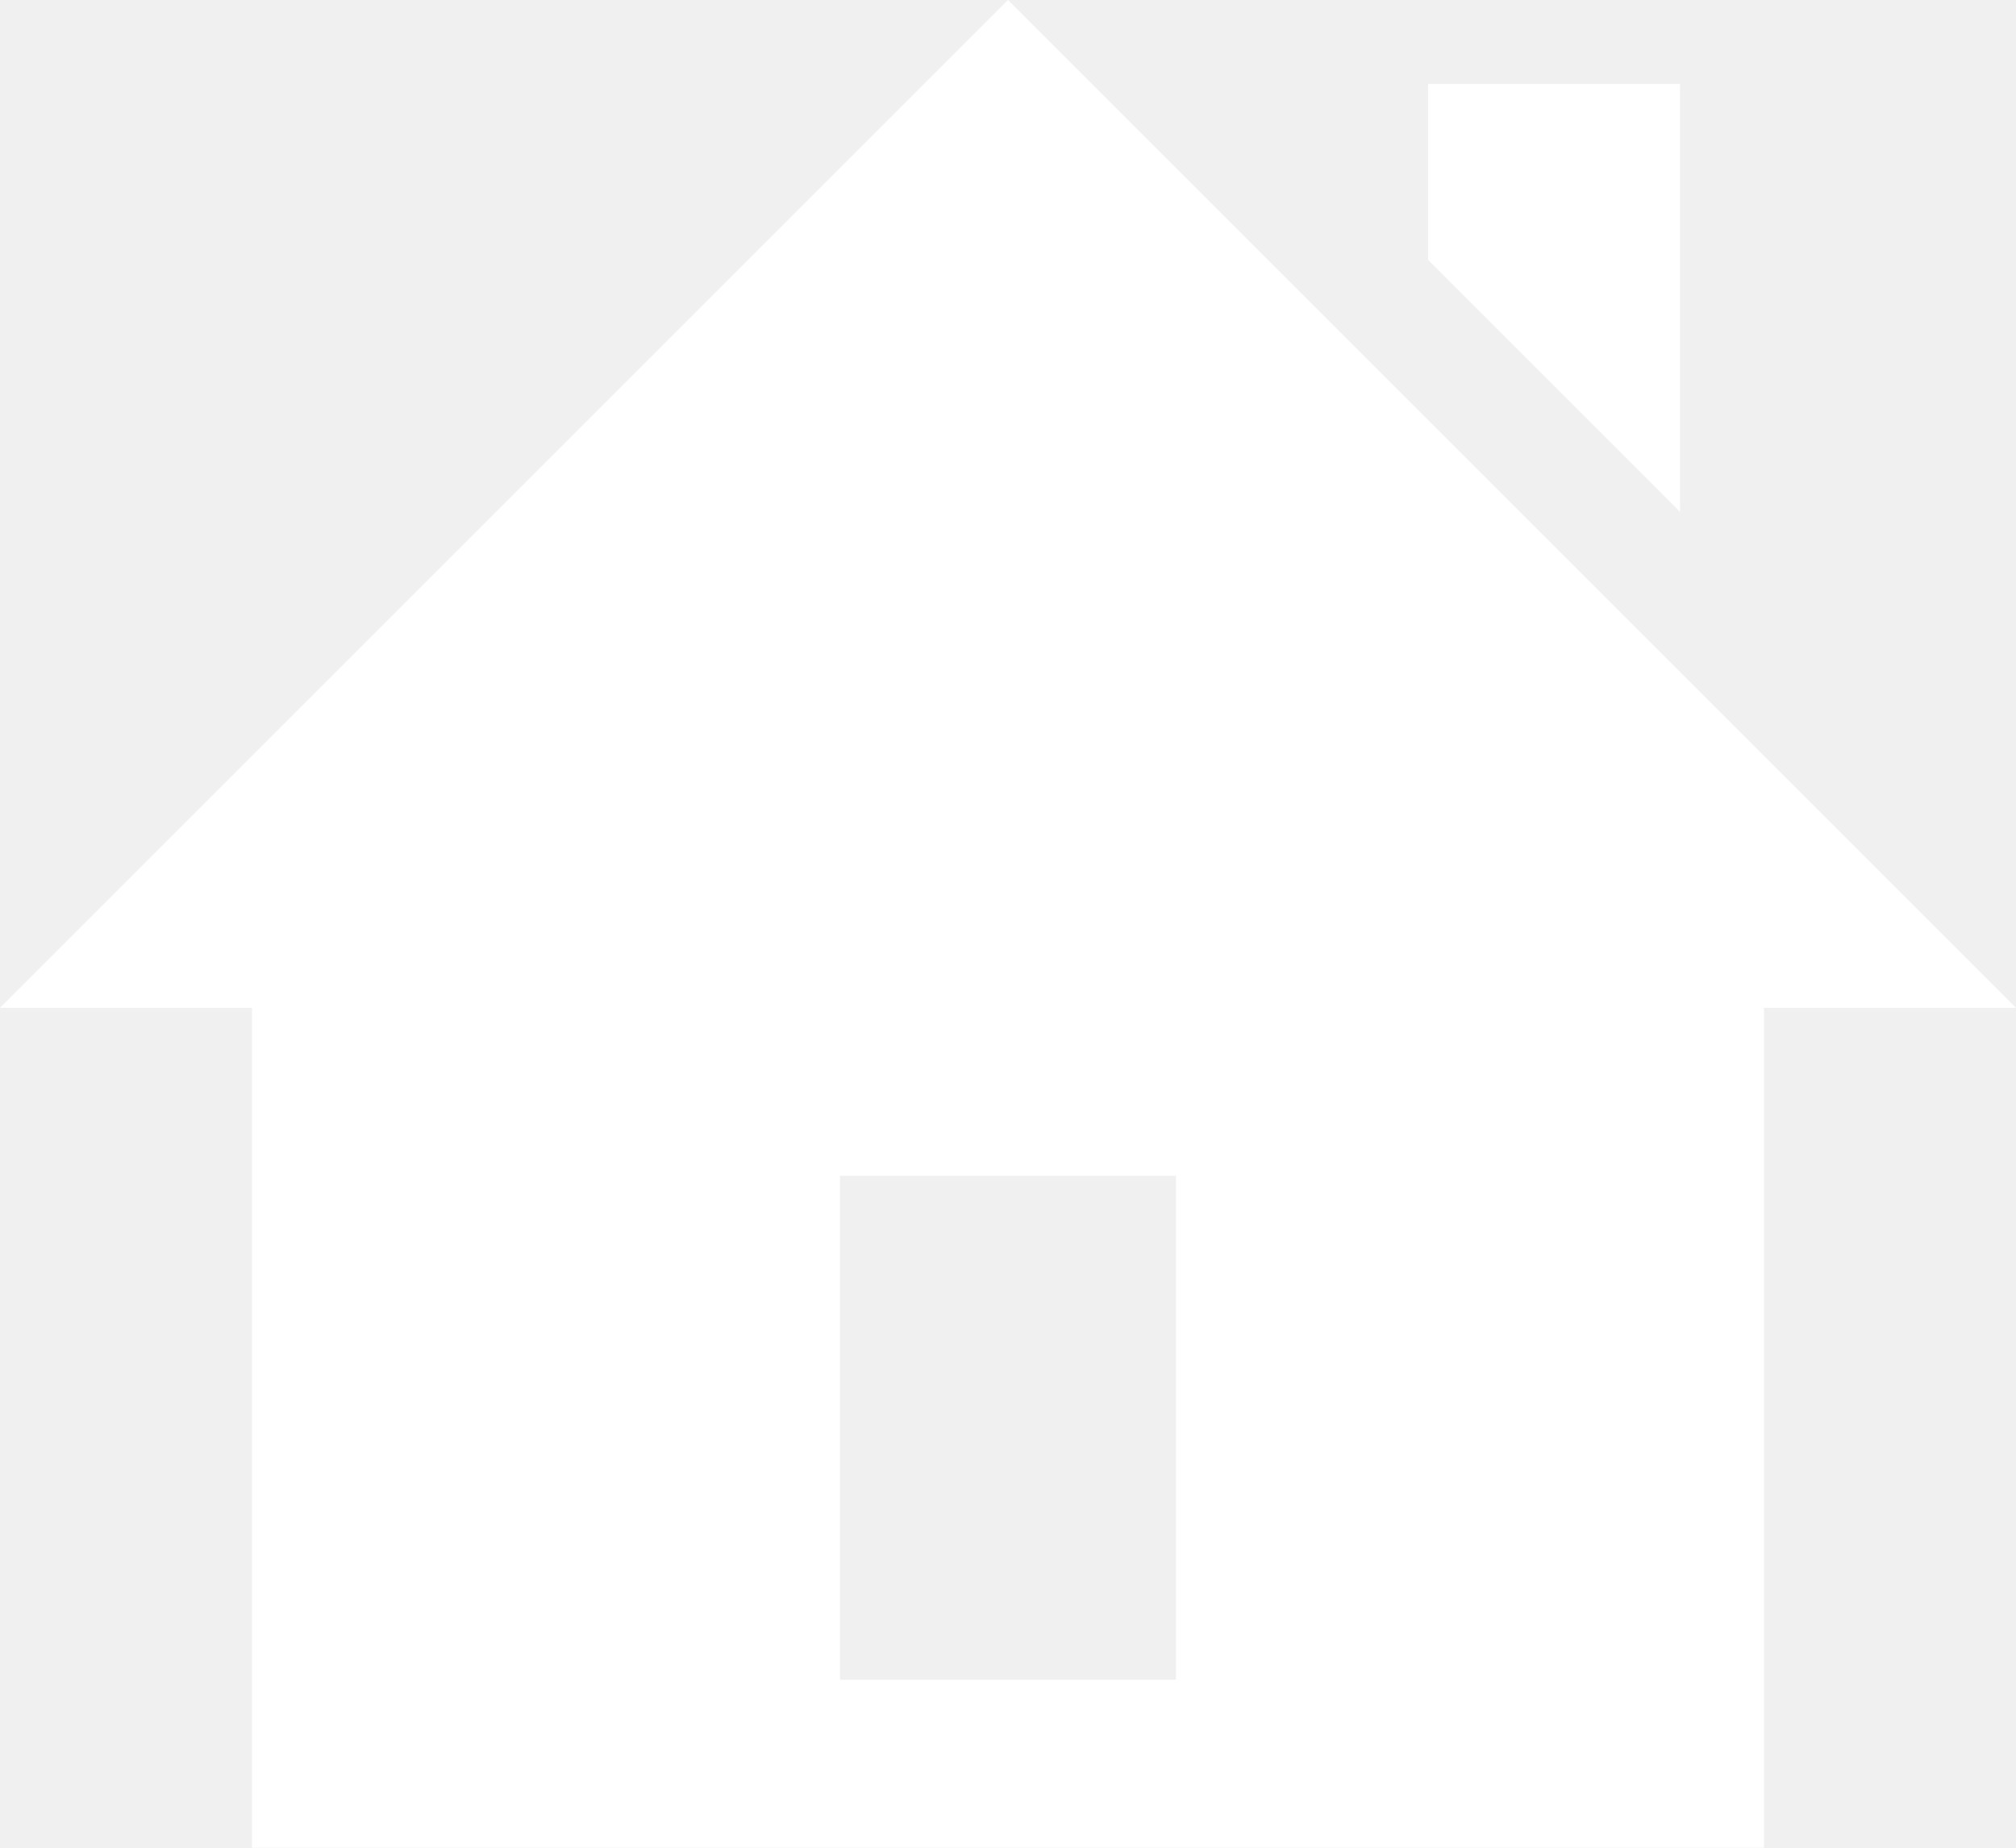
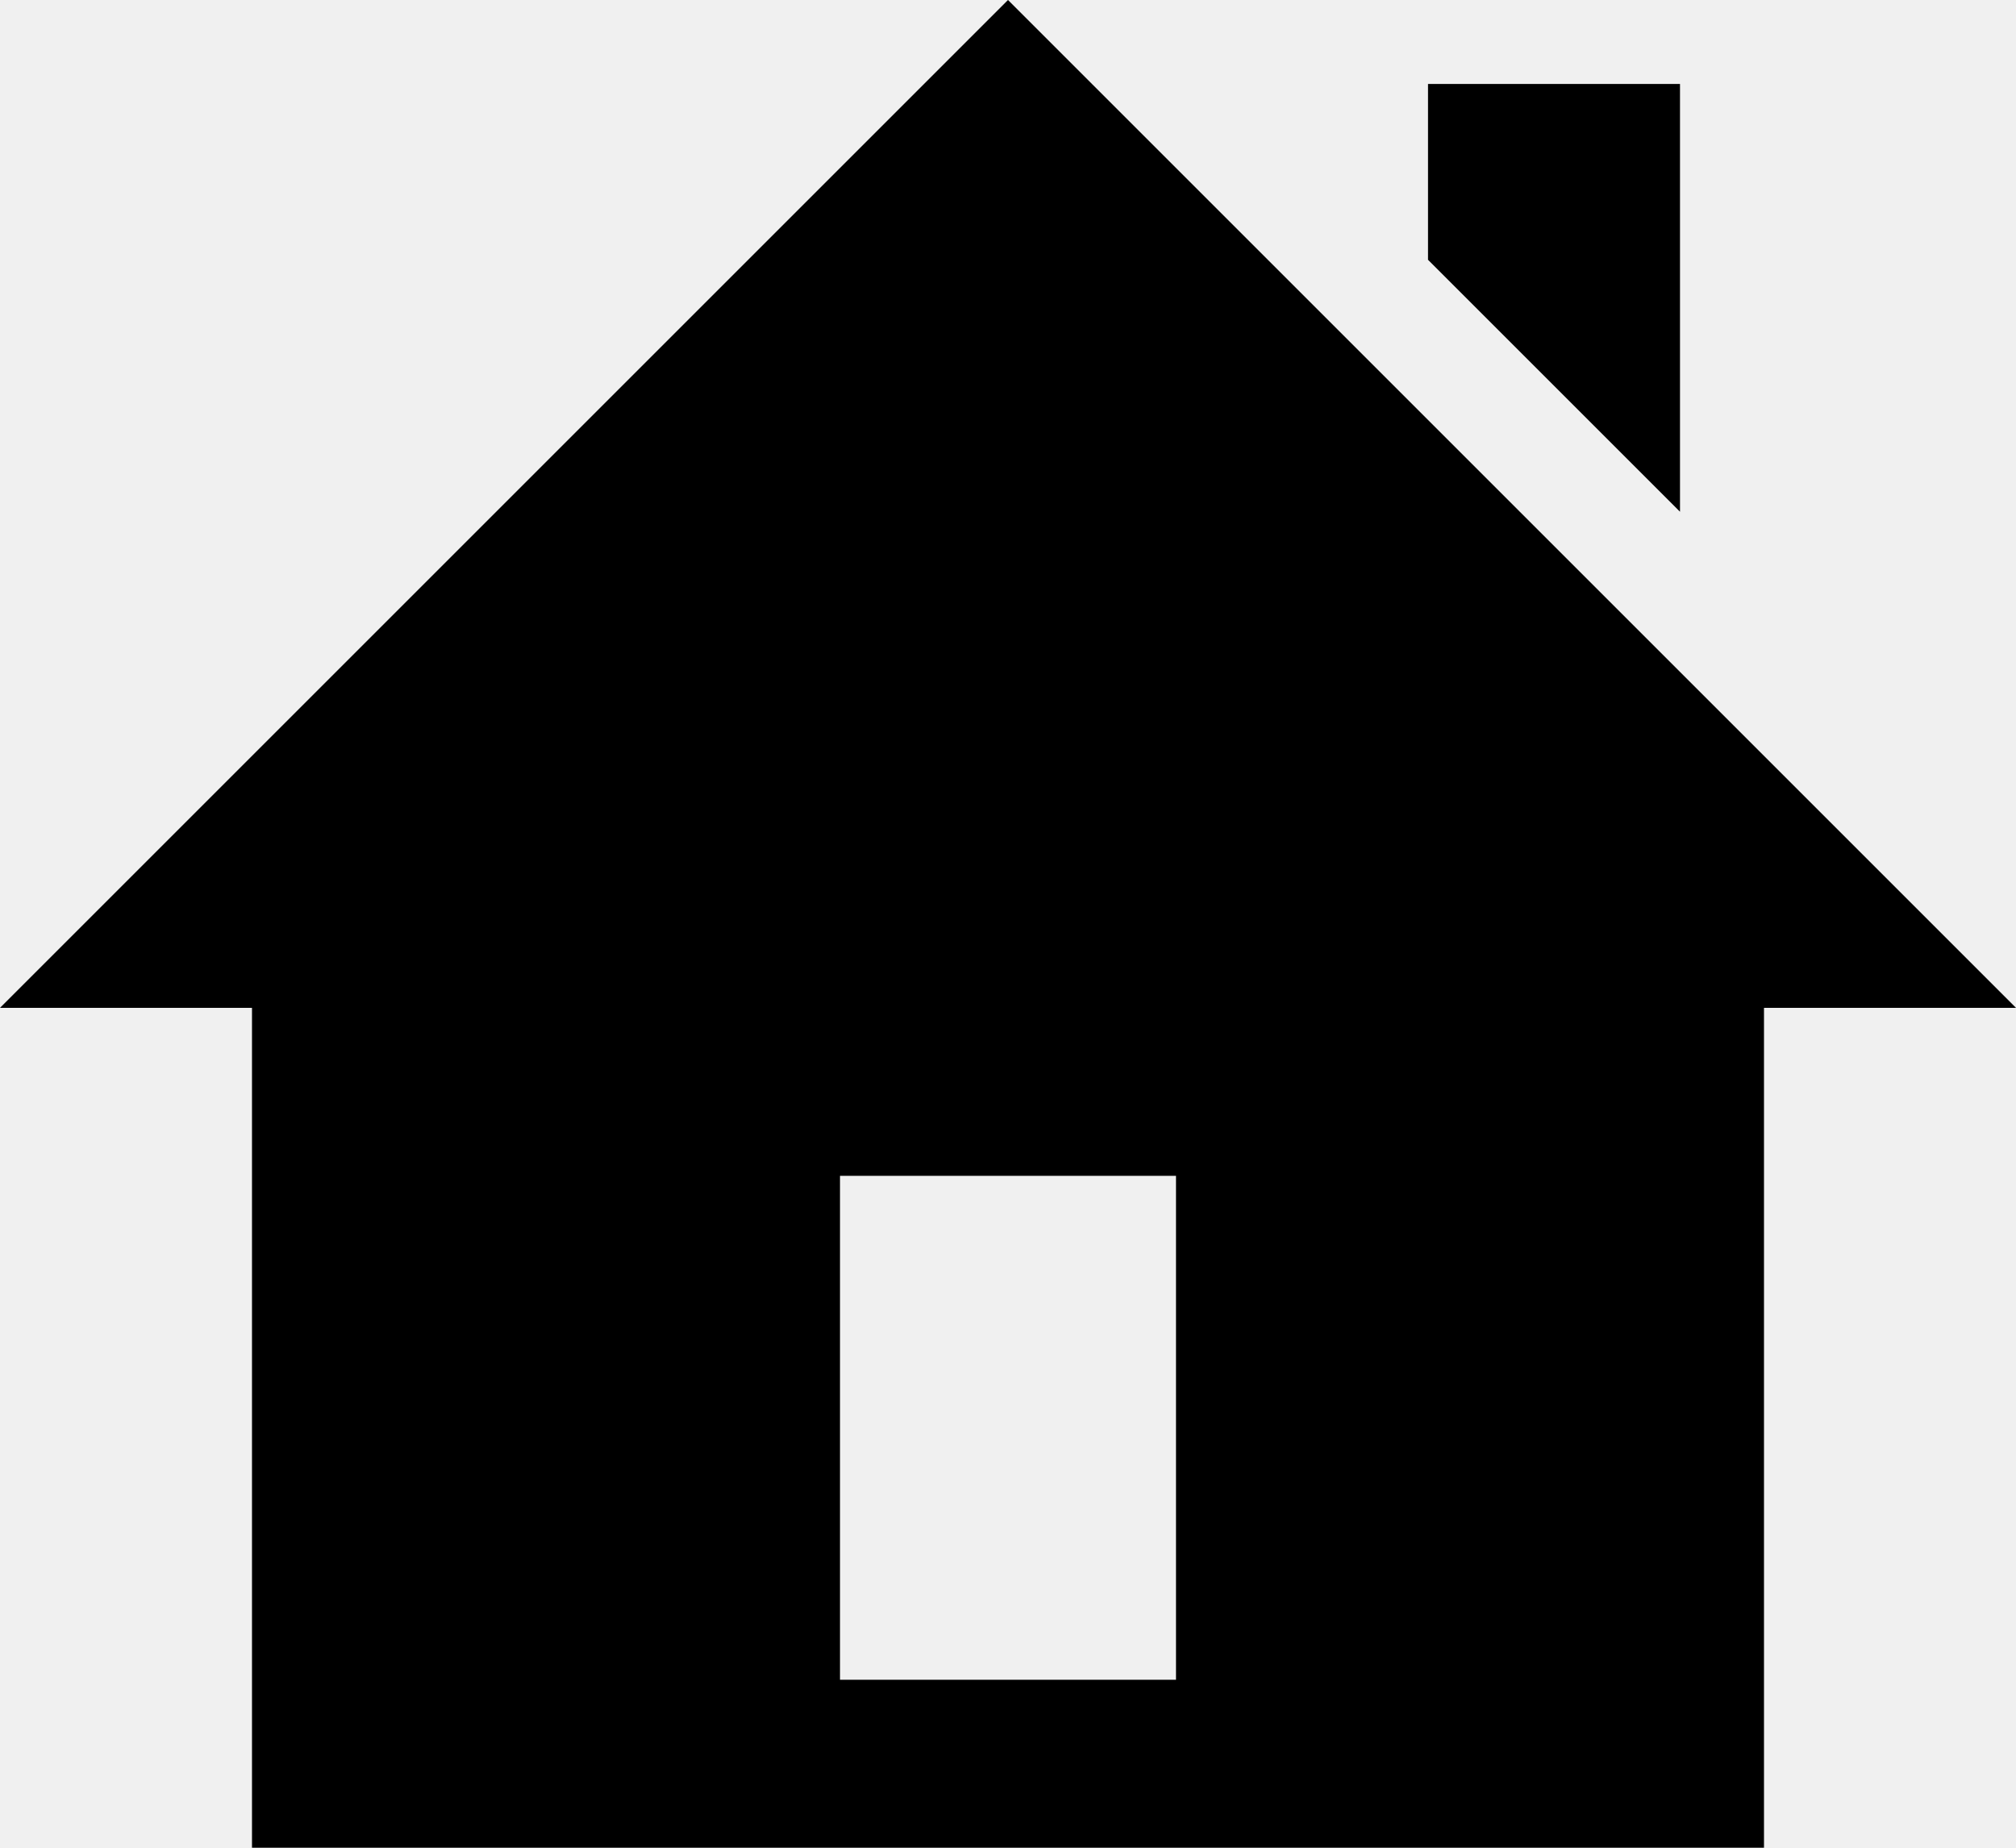
<svg xmlns="http://www.w3.org/2000/svg" width="78.228" height="71.709" viewBox="0 0 78.228 71.709">
-   <path id="iconmonstr-home-8" d="M65.19,20.86l-9.778-9.778V4.259H65.19ZM78.228,40.114H68.449V72.709H9.778V40.114H0L39.114,1ZM45.633,46.633H32.595V66.19H45.633Z" transform="translate(0 -1)" fill="#fff" />
+   <path id="iconmonstr-home-8" d="M65.19,20.86l-9.778-9.778V4.259H65.19ZM78.228,40.114H68.449V72.709H9.778V40.114H0L39.114,1ZM45.633,46.633H32.595V66.19H45.633Z" transform="translate(0 -1)" />
</svg>
